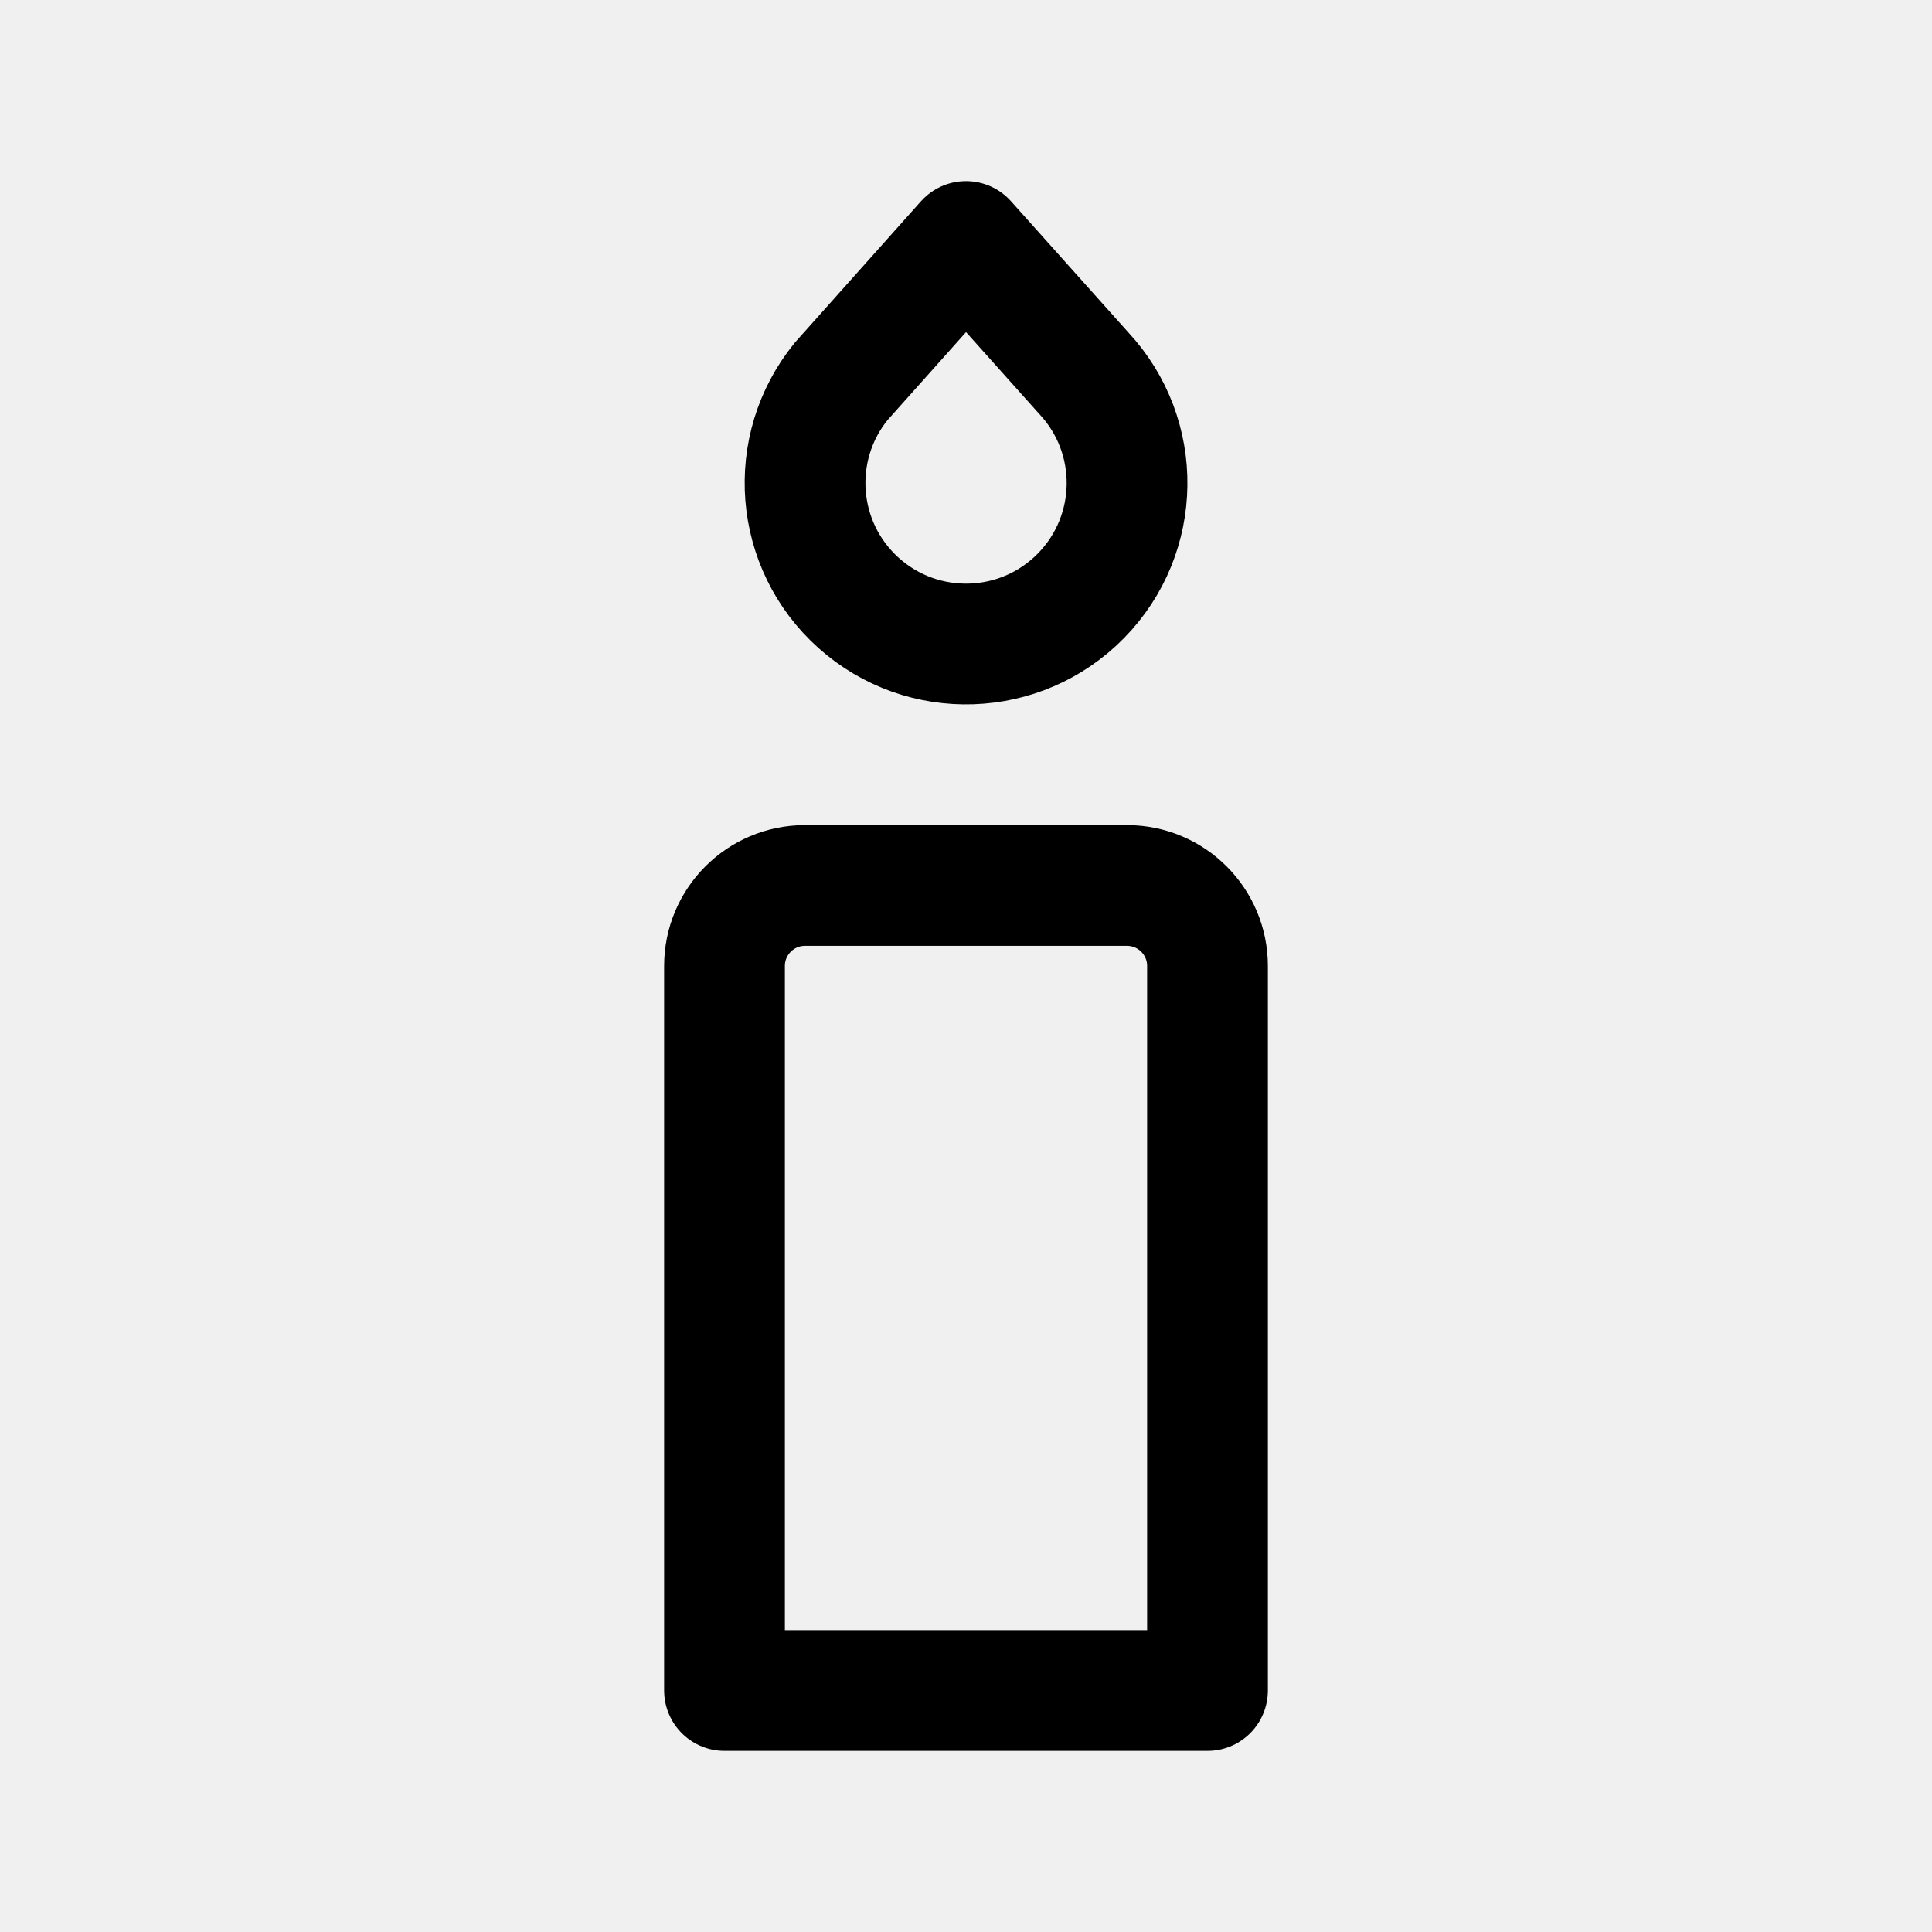
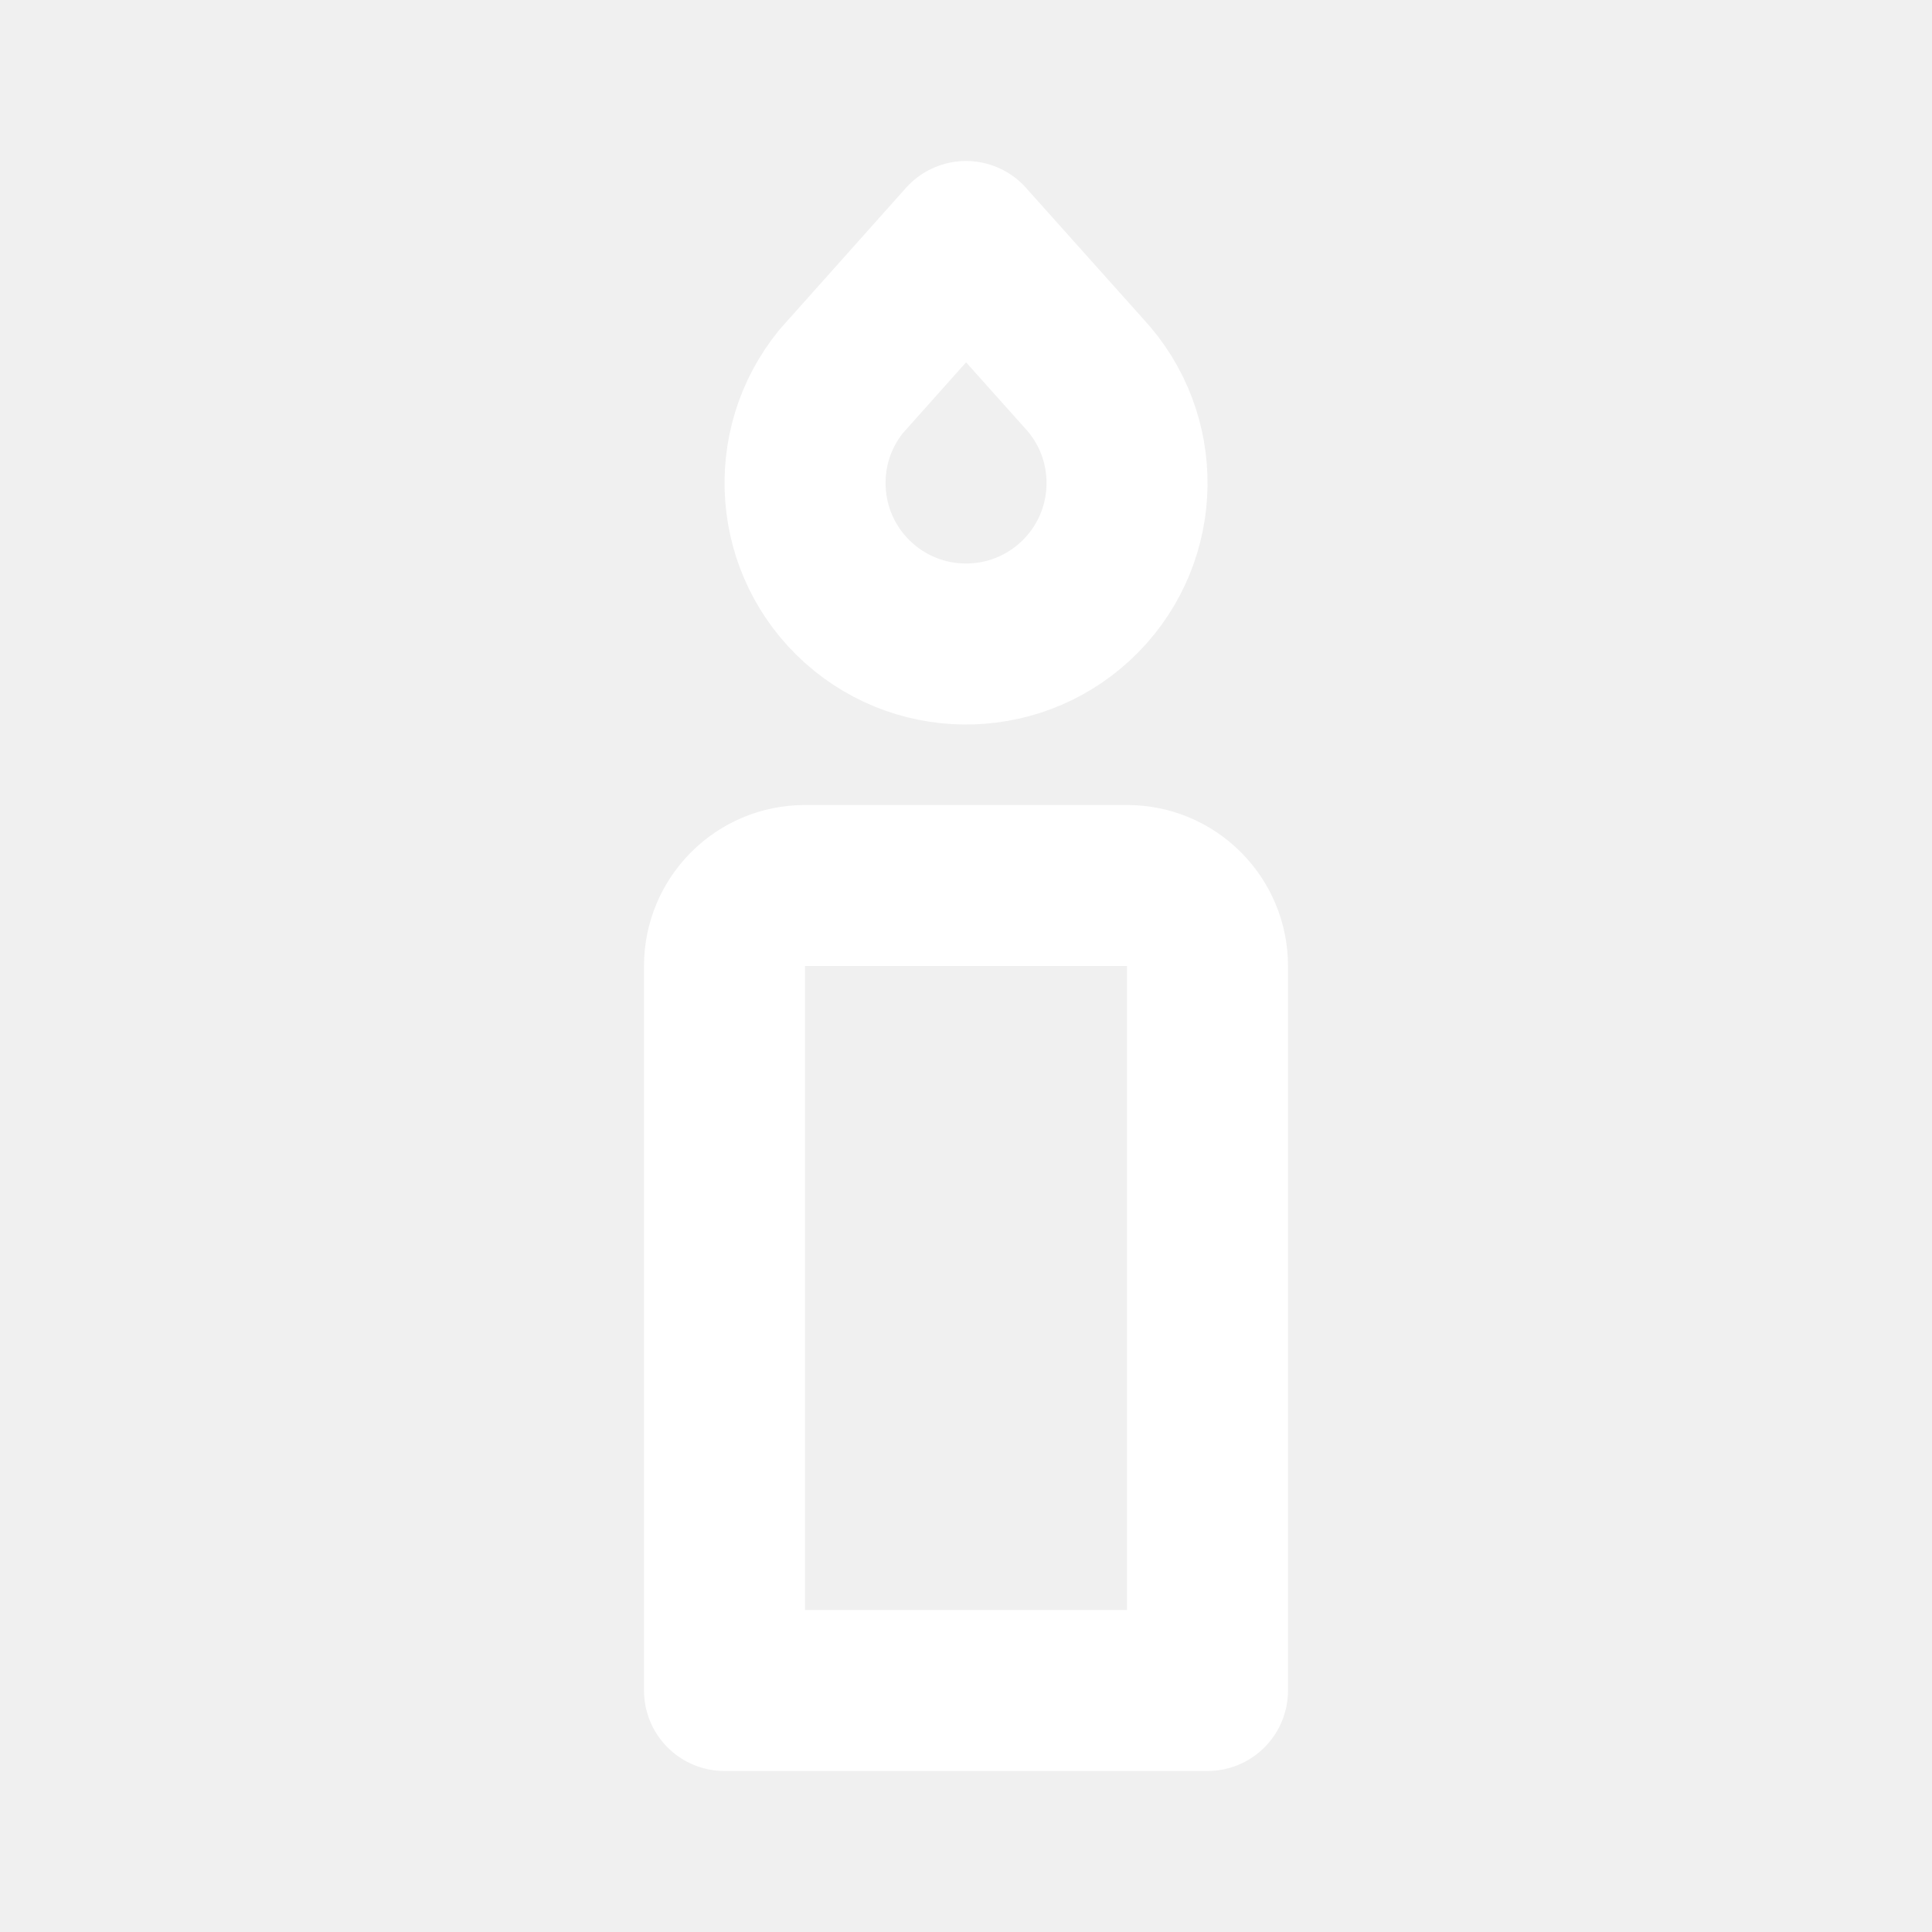
- <svg xmlns="http://www.w3.org/2000/svg" class="icon icon-tabler icon-tabler-candle" width="44" height="44" viewBox="0 0 24 24" stroke-width="1.5" stroke="#000000" fill="none" stroke-linecap="round" stroke-linejoin="round">
+ <svg xmlns="http://www.w3.org/2000/svg" class="icon icon-tabler icon-tabler-candle" width="44" height="44" viewBox="0 0 24 24" stroke-width="2" stroke="#fff" fill="none" stroke-linecap="round" stroke-linejoin="round">
  <path stroke="none" d="M0 0h24v24H0z" fill="none" />
  <path d="M9 21h6v-9a1 1 0 0 0 -1 -1h-4a1 1 0 0 0 -1 1v9z" />
  <path d="M12 3l1.465 1.638a2 2 0 1 1 -3.015 .099l1.55 -1.737z" />
</svg>
